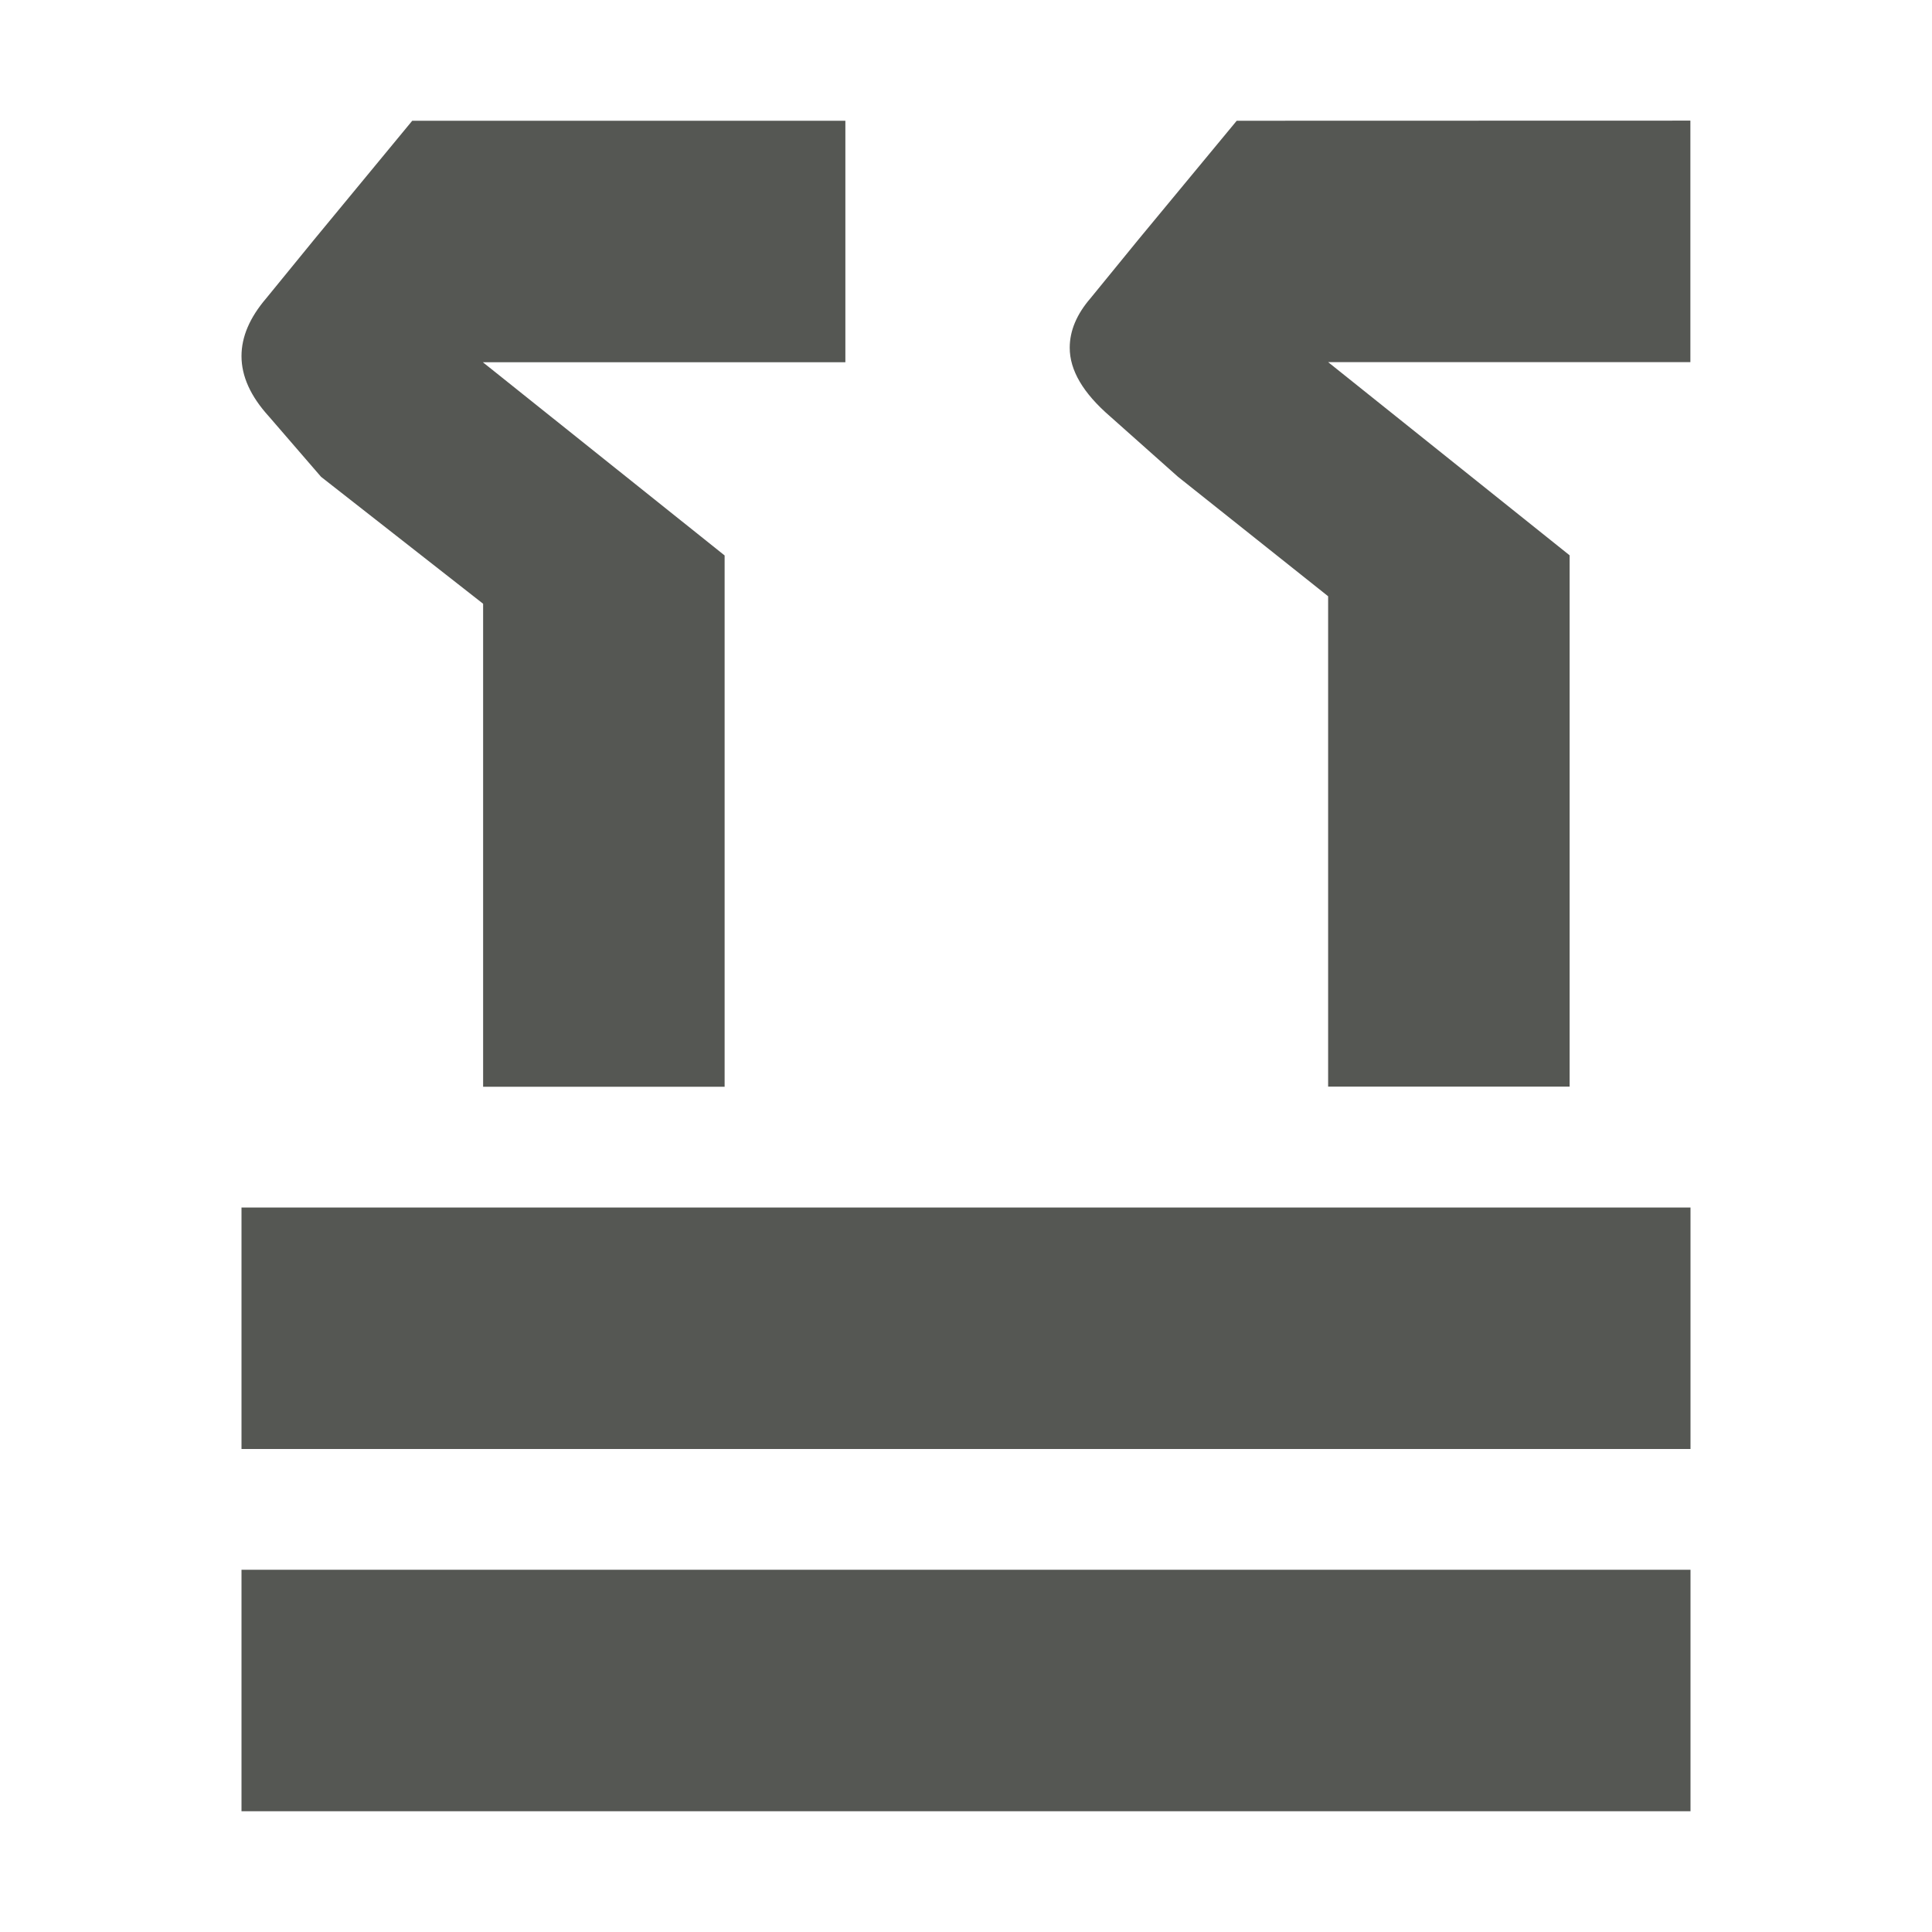
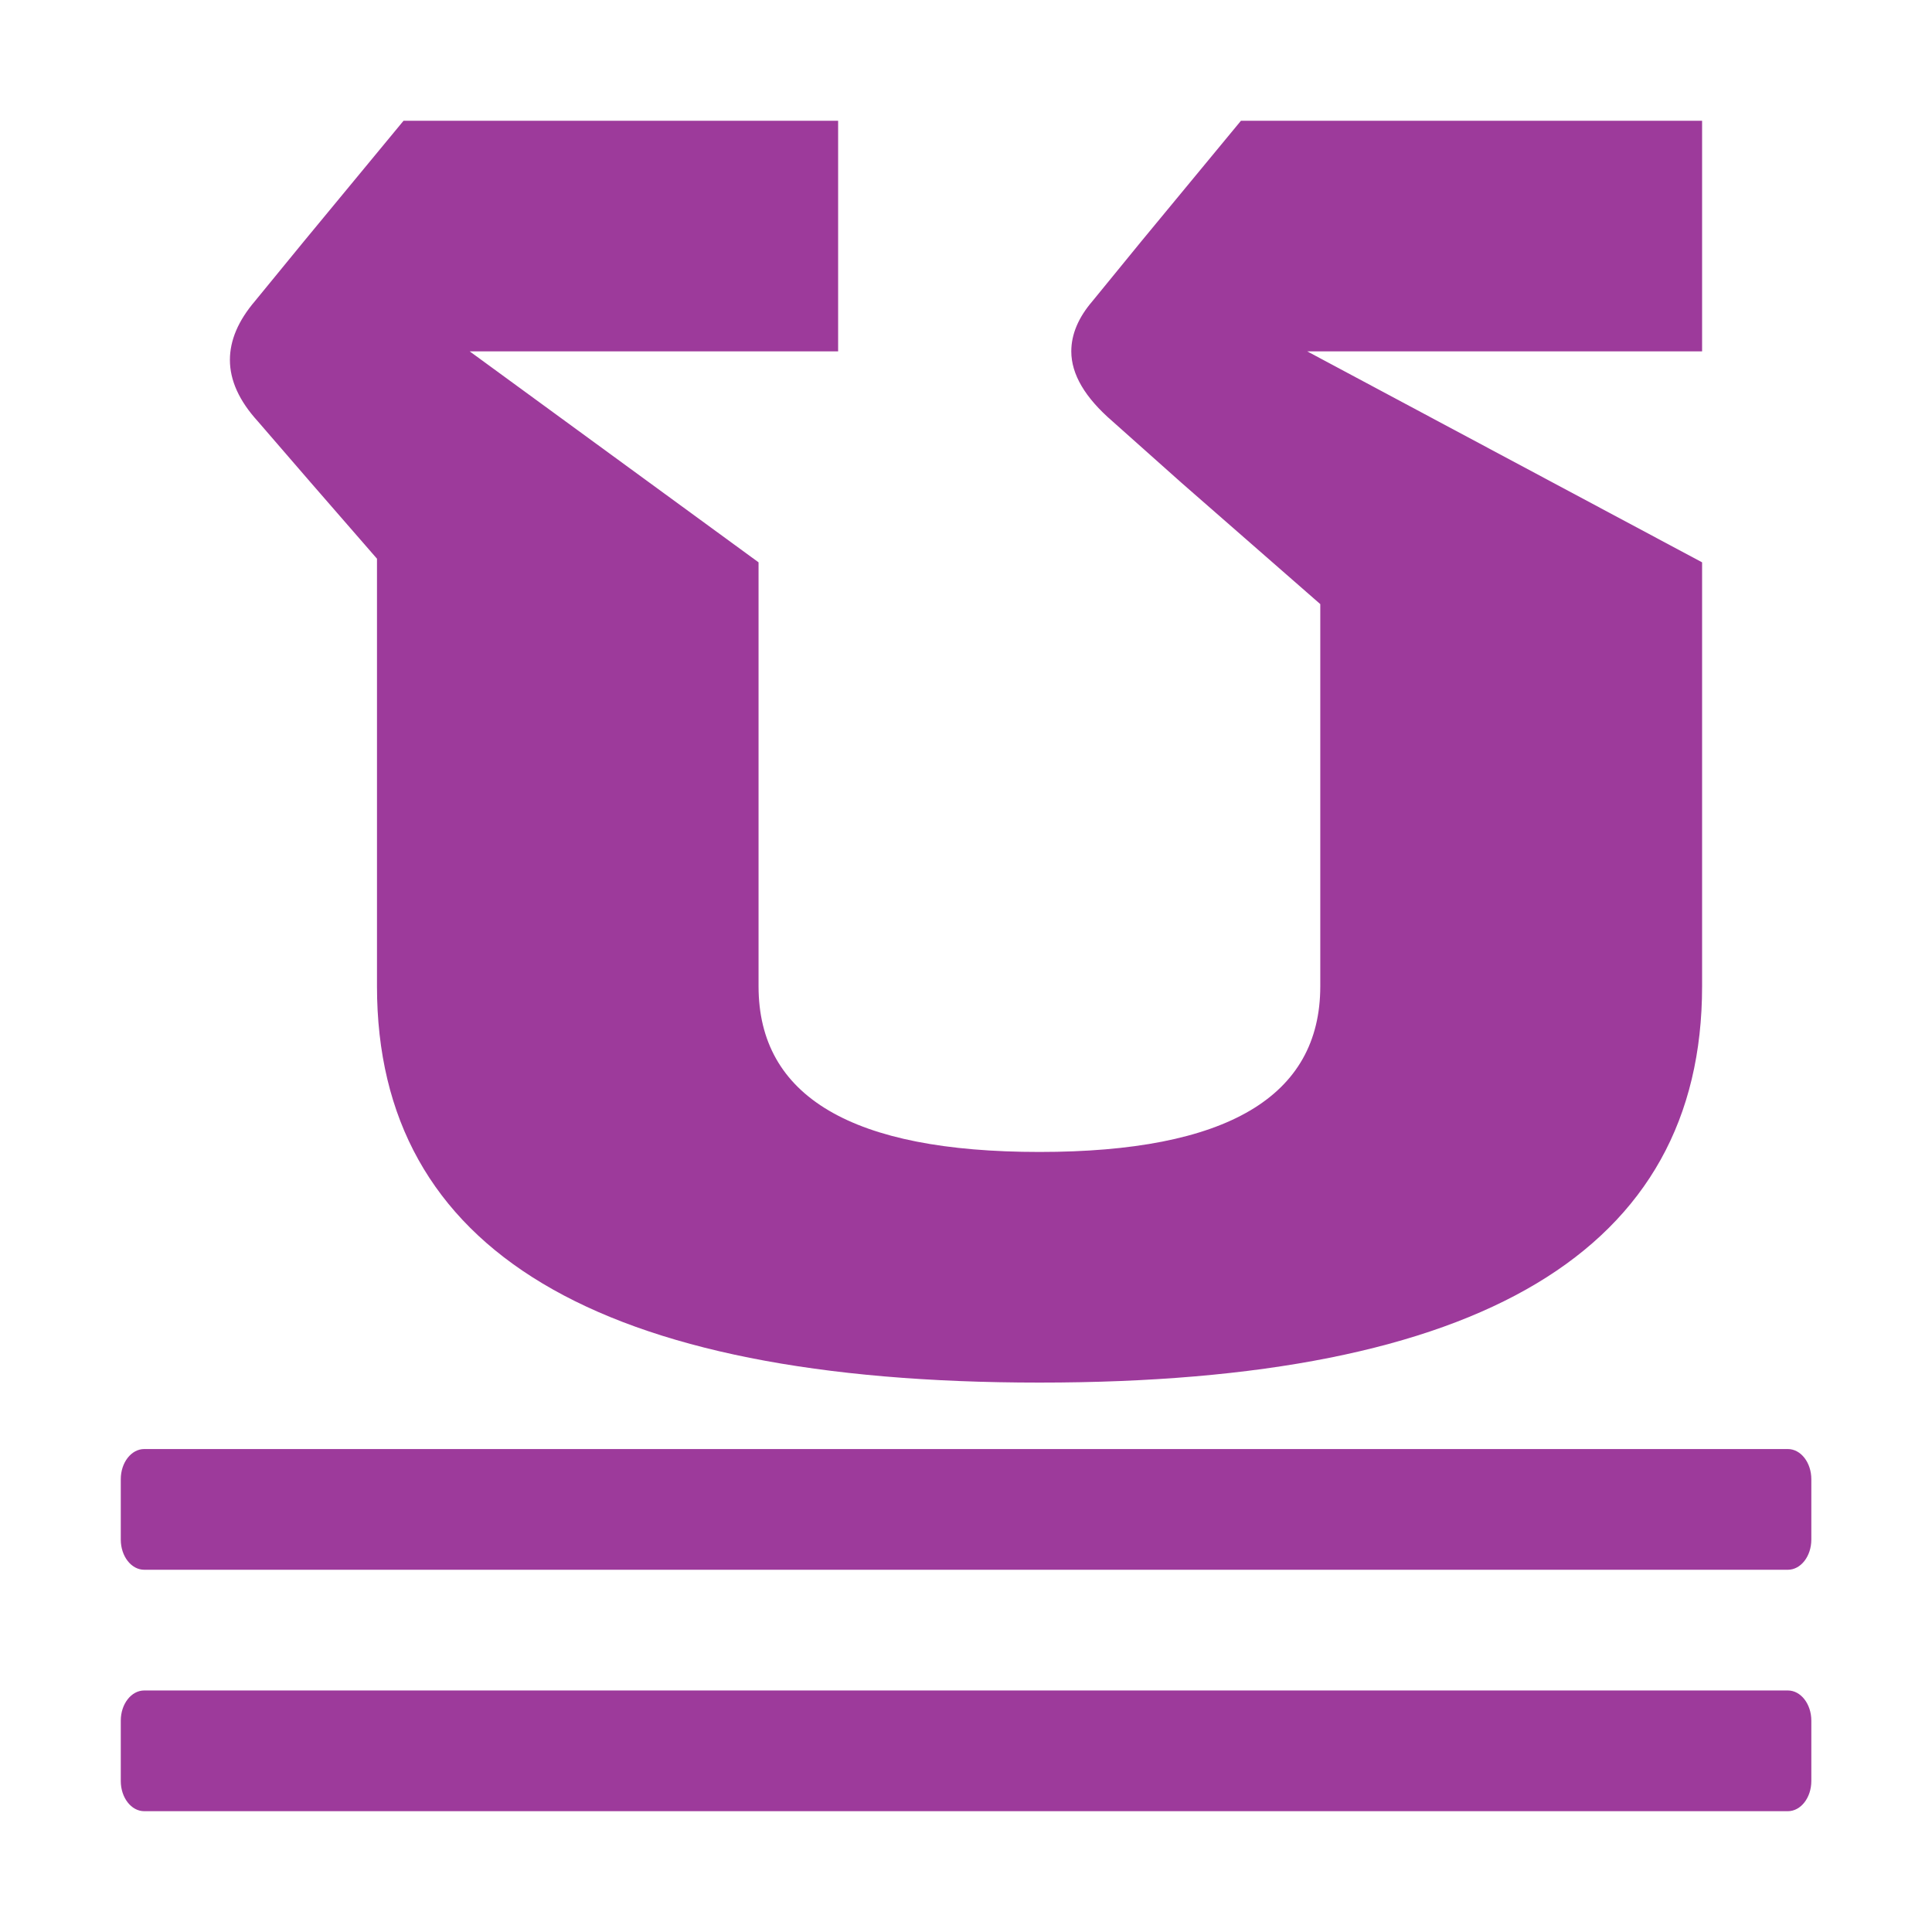
- <svg xmlns="http://www.w3.org/2000/svg" viewBox="0 0 16 16">
-   <path d="m3.414 1-.809.98-.4.49c-.137.16-.205.319-.205.479 0 .167.075.333.227.5l.432.5 1.342 1.051v4h2v-4.4l-2.002-1.6h3.002v-2zm6.828 0-.811.98-.4.49c-.115.133-.172.27-.172.41 0 .187.111.375.334.568l.562.5 1.244.99v4.061h2v-4.4l-2-1.6h3v-2zm-8.242 9v2h12v-2zm0 3v2h12v-2z" fill="#555753" />
+ <svg xmlns="http://www.w3.org/2000/svg" viewBox="0 0 16 16" version="1.1" id="svg19">
+   <defs id="defs23" />
+   <linearGradient id="a" gradientUnits="userSpaceOnUse" x1="8.797" x2="8.695" y1="14.051" y2=".153">
+     <stop offset="0" stop-color="#555" id="stop2" />
+     <stop offset="1" id="stop4" />
+   </linearGradient>
+ 
+ 
+ 
+ 
+ /&amp;amp;amp;gt;<text x="20.271" y="16.814" id="text9">
+     <tspan x="20.271" y="16.814" id="tspan7" />
+   </text>
+   <path d="M 3.122,4.627 2.574,3.997 2.135,3.489 C 1.981,3.32 1.904,3.15 1.904,2.981 c 0,-0.163 0.069,-0.325 0.208,-0.488 L 2.519,1.996 3.342,1 H 6.941 V 2.91 H 3.89 l 2.392,1.747 v 3.511 c 0,0.914 0.775,1.372 2.326,1.372 1.551,0 2.326,-0.457 2.326,-1.372 v -3.165 L 9.783,3.997 9.213,3.489 C 8.986,3.293 8.872,3.1 8.872,2.91 c 0,-0.142 0.059,-0.281 0.176,-0.417 L 9.454,1.996 10.277,1 h 3.819 V 2.91 h -3.27 l 3.27,1.747 v 3.511 c 0,2.188 -1.829,3.282 -5.487,3.282 -3.658,0 -5.487,-1.094 -5.487,-3.282 z" id="path11" style="fill:#9d3a9b;stroke-width:1" />
+   <g id="g17" style="fill:#9d3a9b;stroke-width:0.144" transform="matrix(0.8708333,0,0,0.8708333,1.033334,1.000001)">
+     <rect height="1.148" rx="0.223" ry="0.287" width="16.077" x="-0.038" y="14.928" id="rect13" style="fill:#9d3a9b;stroke-width:0.144" />
+     <rect height="1.148" rx="0.223" ry="0.287" width="16.077" x="-0.038" y="12.632" id="rect15" style="fill:#9d3a9b;stroke-width:0.144" />
+   </g>
</svg>
